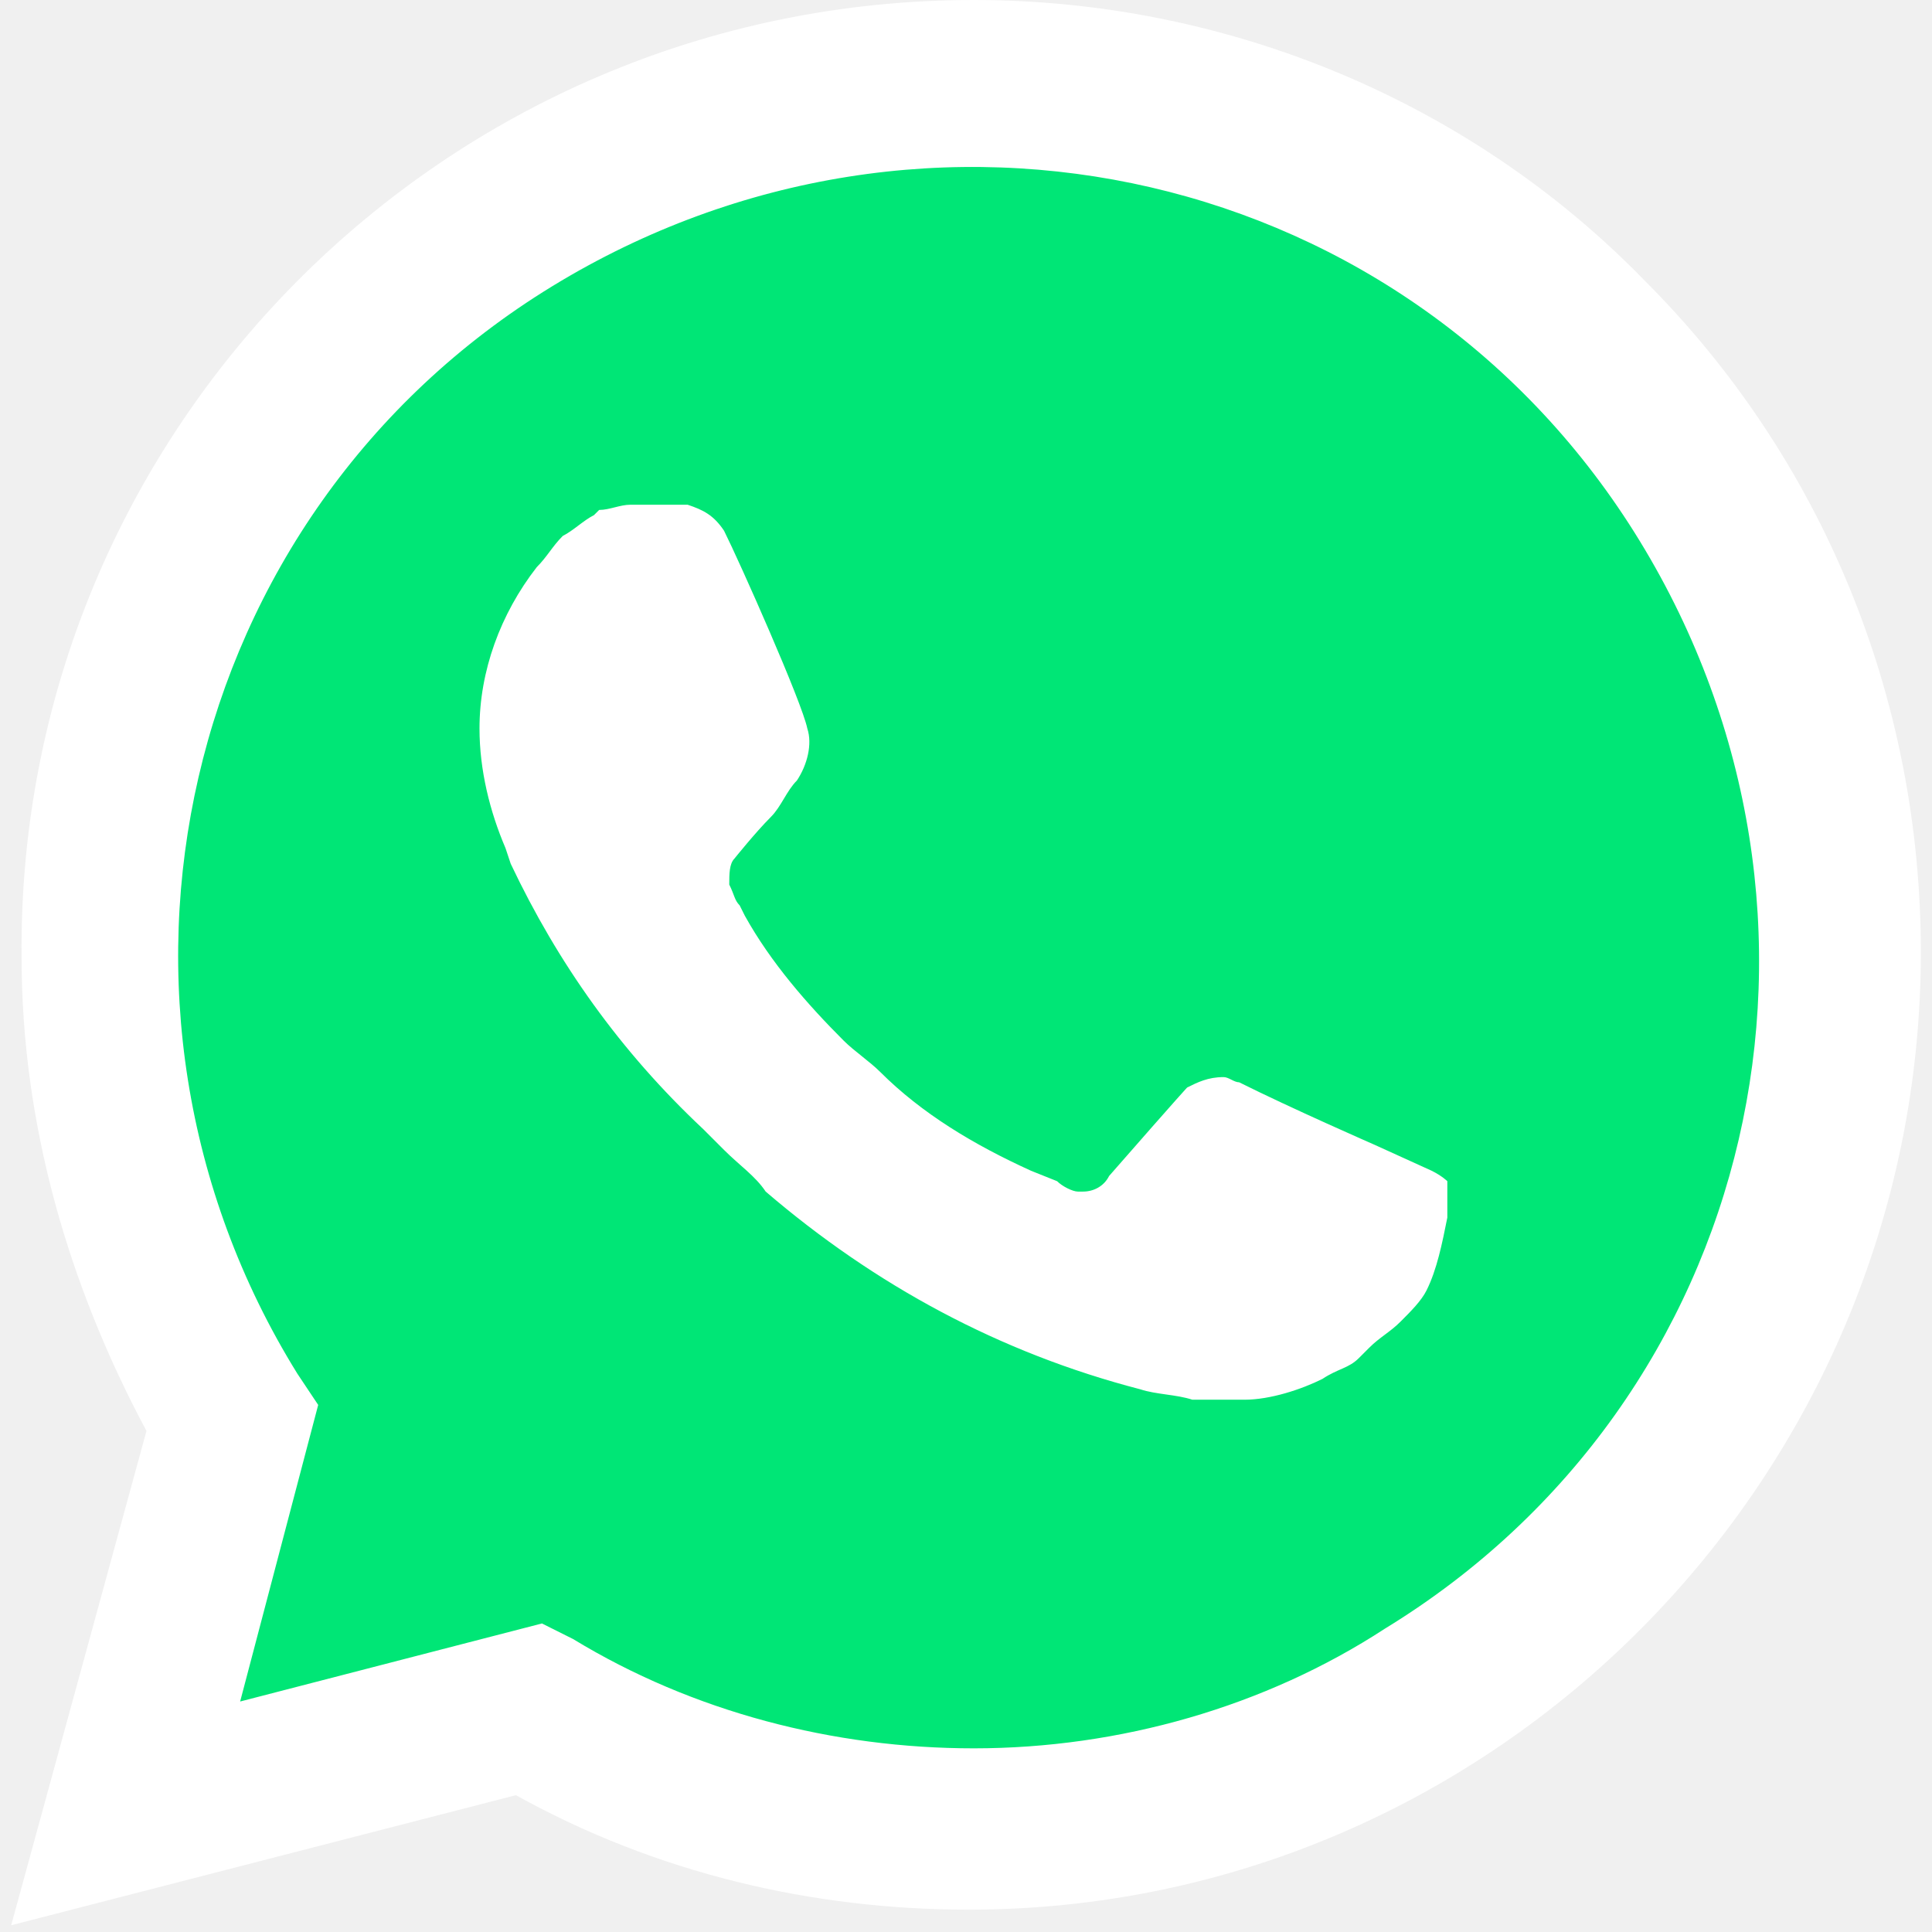
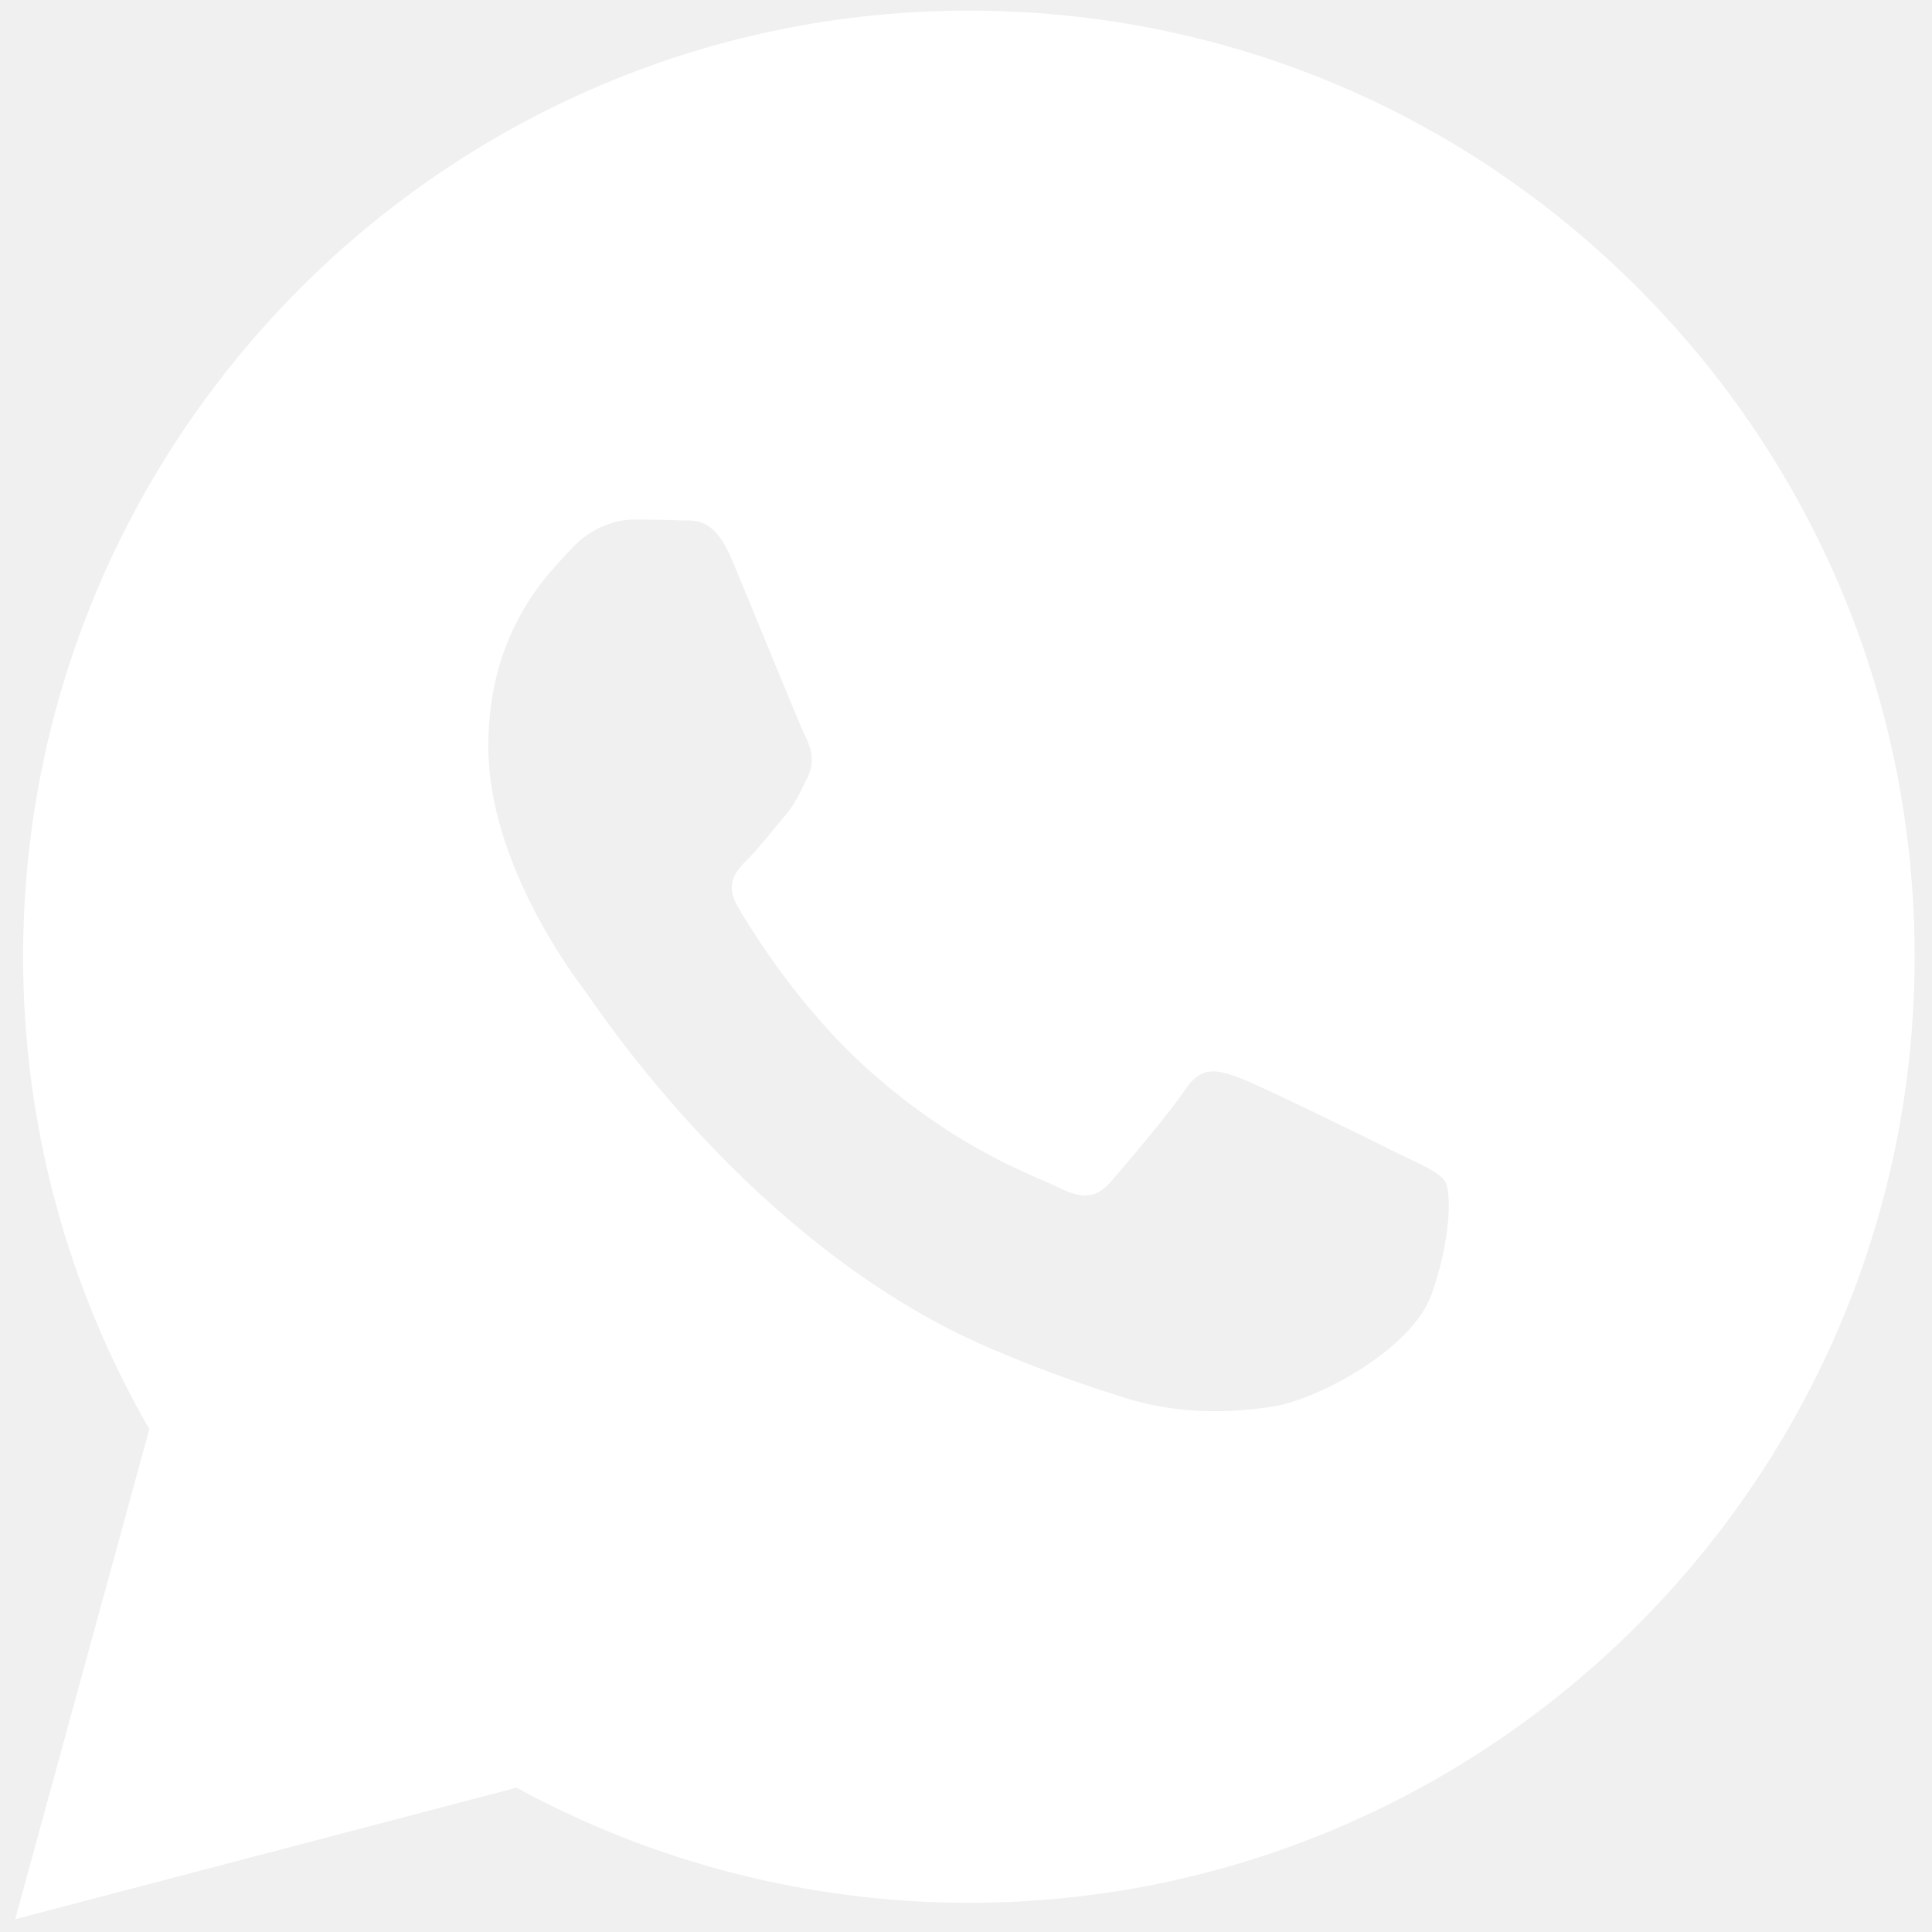
- <svg xmlns="http://www.w3.org/2000/svg" width="800px" height="800px" viewBox="-1.5 0 259 259" version="1.1" preserveAspectRatio="xMidYMid">
-   <g>
-     <path d="M67.663,221.823 L71.848,223.916 C89.287,234.379 108.819,239.262 128.351,239.262 L128.351,239.262 C189.736,239.262 239.96,189.038 239.96,127.653 C239.96,98.356 228.101,69.756 207.175,48.829 C186.248,27.902 158.346,16.044 128.351,16.044 C66.966,16.044 16.741,66.268 17.439,128.351 C17.439,149.277 23.717,169.507 34.18,186.945 L36.971,191.131 L25.81,232.287 L67.663,221.823 Z" fill="#00E676">
- 
- </path>
-     <path d="M219.033,37.668 C195.316,13.254 162.531,0 129.048,0 C57.897,0 0.698,57.897 1.395,128.351 C1.395,150.672 7.673,172.297 18.137,191.828 L0,258.096 L67.663,240.657 C86.497,251.121 107.424,256.004 128.351,256.004 L128.351,256.004 C198.804,256.004 256.004,198.106 256.004,127.653 C256.004,93.473 242.75,61.385 219.033,37.668 Z M129.048,234.379 L129.048,234.379 C110.214,234.379 91.38,229.497 75.336,219.731 L71.151,217.638 L30.693,228.101 L41.156,188.341 L38.366,184.155 C7.673,134.629 22.322,69.058 72.546,38.366 C122.77,7.673 187.643,22.322 218.336,72.546 C249.028,122.77 234.379,187.643 184.155,218.336 C168.111,228.799 148.58,234.379 129.048,234.379 Z M190.433,156.951 L182.76,153.463 C182.76,153.463 171.599,148.58 164.624,145.092 C163.926,145.092 163.229,144.394 162.531,144.394 C160.438,144.394 159.043,145.092 157.648,145.79 L157.648,145.79 C157.648,145.79 156.951,146.487 147.185,157.648 C146.487,159.043 145.092,159.741 143.697,159.741 L142.999,159.741 C142.302,159.741 140.907,159.043 140.209,158.346 L136.721,156.951 L136.721,156.951 C129.048,153.463 122.073,149.277 116.492,143.697 C115.097,142.302 113.004,140.907 111.609,139.512 C106.726,134.629 101.843,129.048 98.356,122.77 L97.658,121.375 C96.961,120.677 96.961,119.98 96.263,118.585 C96.263,117.19 96.263,115.795 96.961,115.097 C96.961,115.097 99.751,111.609 101.843,109.517 C103.239,108.121 103.936,106.029 105.331,104.634 C106.726,102.541 107.424,99.751 106.726,97.658 C106.029,94.17 97.658,75.336 95.565,71.151 C94.17,69.058 92.775,68.361 90.683,67.663 L88.59,67.663 C87.195,67.663 85.102,67.663 83.009,67.663 C81.614,67.663 80.219,68.361 78.824,68.361 L78.126,69.058 C76.731,69.756 75.336,71.151 73.941,71.848 C72.546,73.244 71.848,74.639 70.453,76.034 C65.57,82.312 62.78,89.985 62.78,97.658 L62.78,97.658 C62.78,103.239 64.175,108.819 66.268,113.702 L66.966,115.795 C73.244,129.048 81.614,140.907 92.775,151.37 L95.565,154.16 C97.658,156.253 99.751,157.648 101.146,159.741 C115.795,172.297 132.536,181.365 151.37,186.248 C153.463,186.945 156.253,186.945 158.346,187.643 L158.346,187.643 C160.438,187.643 163.229,187.643 165.321,187.643 C168.809,187.643 172.994,186.248 175.785,184.853 C177.877,183.458 179.272,183.458 180.667,182.063 L182.063,180.667 C183.458,179.272 184.853,178.575 186.248,177.18 C187.643,175.785 189.038,174.389 189.736,172.994 C191.131,170.204 191.828,166.716 192.526,163.229 C192.526,161.833 192.526,159.741 192.526,158.346 C192.526,158.346 191.828,157.648 190.433,156.951 Z" fill="#FFFFFF">
- 
- </path>
+ <svg xmlns="http://www.w3.org/2000/svg" version="1.1" width="256" height="256" viewBox="0 0 256 256" xml:space="preserve">
+   <defs>
+ </defs>
+   <g style="stroke: none; stroke-width: 0; stroke-dasharray: none; stroke-linecap: butt; stroke-linejoin: miter; stroke-miterlimit: 10; fill: none; fill-rule: nonzero; opacity: 1;" transform="translate(1.406593 1.406593) scale(2.81 2.81)">
+     <path d="M 76.735 13.079 C 68.315 4.649 57.117 0.005 45.187 0 C 20.605 0 0.599 20.005 0.589 44.594 c -0.003 7.86 2.05 15.532 5.953 22.296 L 0.215 90 l 23.642 -6.202 c 6.514 3.553 13.848 5.426 21.312 5.428 h 0.018 c 0.001 0 -0.001 0 0 0 c 24.579 0 44.587 -20.007 44.597 -44.597 C 89.789 32.713 85.155 21.509 76.735 13.079 z M 27.076 46.217 c -0.557 -0.744 -4.55 -6.042 -4.55 -11.527 c 0 -5.485 2.879 -8.181 3.9 -9.296 c 1.021 -1.115 2.229 -1.394 2.972 -1.394 s 1.487 0.007 2.136 0.039 c 0.684 0.035 1.603 -0.26 2.507 1.913 c 0.929 2.231 3.157 7.717 3.436 8.274 c 0.279 0.558 0.464 1.208 0.093 1.952 c -0.371 0.743 -0.557 1.208 -1.114 1.859 c -0.557 0.651 -1.17 1.453 -1.672 1.952 c -0.558 0.556 -1.139 1.159 -0.489 2.274 c 0.65 1.116 2.886 4.765 6.199 7.72 c 4.256 3.797 7.847 4.973 8.961 5.531 c 1.114 0.558 1.764 0.465 2.414 -0.279 c 0.65 -0.744 2.786 -3.254 3.529 -4.369 c 0.743 -1.115 1.486 -0.929 2.507 -0.558 c 1.022 0.372 6.5 3.068 7.614 3.625 c 1.114 0.558 1.857 0.837 2.136 1.302 c 0.279 0.465 0.279 2.696 -0.65 5.299 c -0.929 2.603 -5.381 4.979 -7.522 5.298 c -1.92 0.287 -4.349 0.407 -7.019 -0.442 c -1.618 -0.513 -3.694 -1.199 -6.353 -2.347 C 34.934 58.216 27.634 46.961 27.076 46.217 z" style="stroke: none; stroke-width: 1; stroke-dasharray: none; stroke-linecap: butt; stroke-linejoin: miter; stroke-miterlimit: 10; fill: rgb(255,255,255); fill-rule: evenodd; opacity: 1;" transform=" matrix(1 0 0 1 0 0) " stroke-linecap="round" />
  </g>
</svg>
